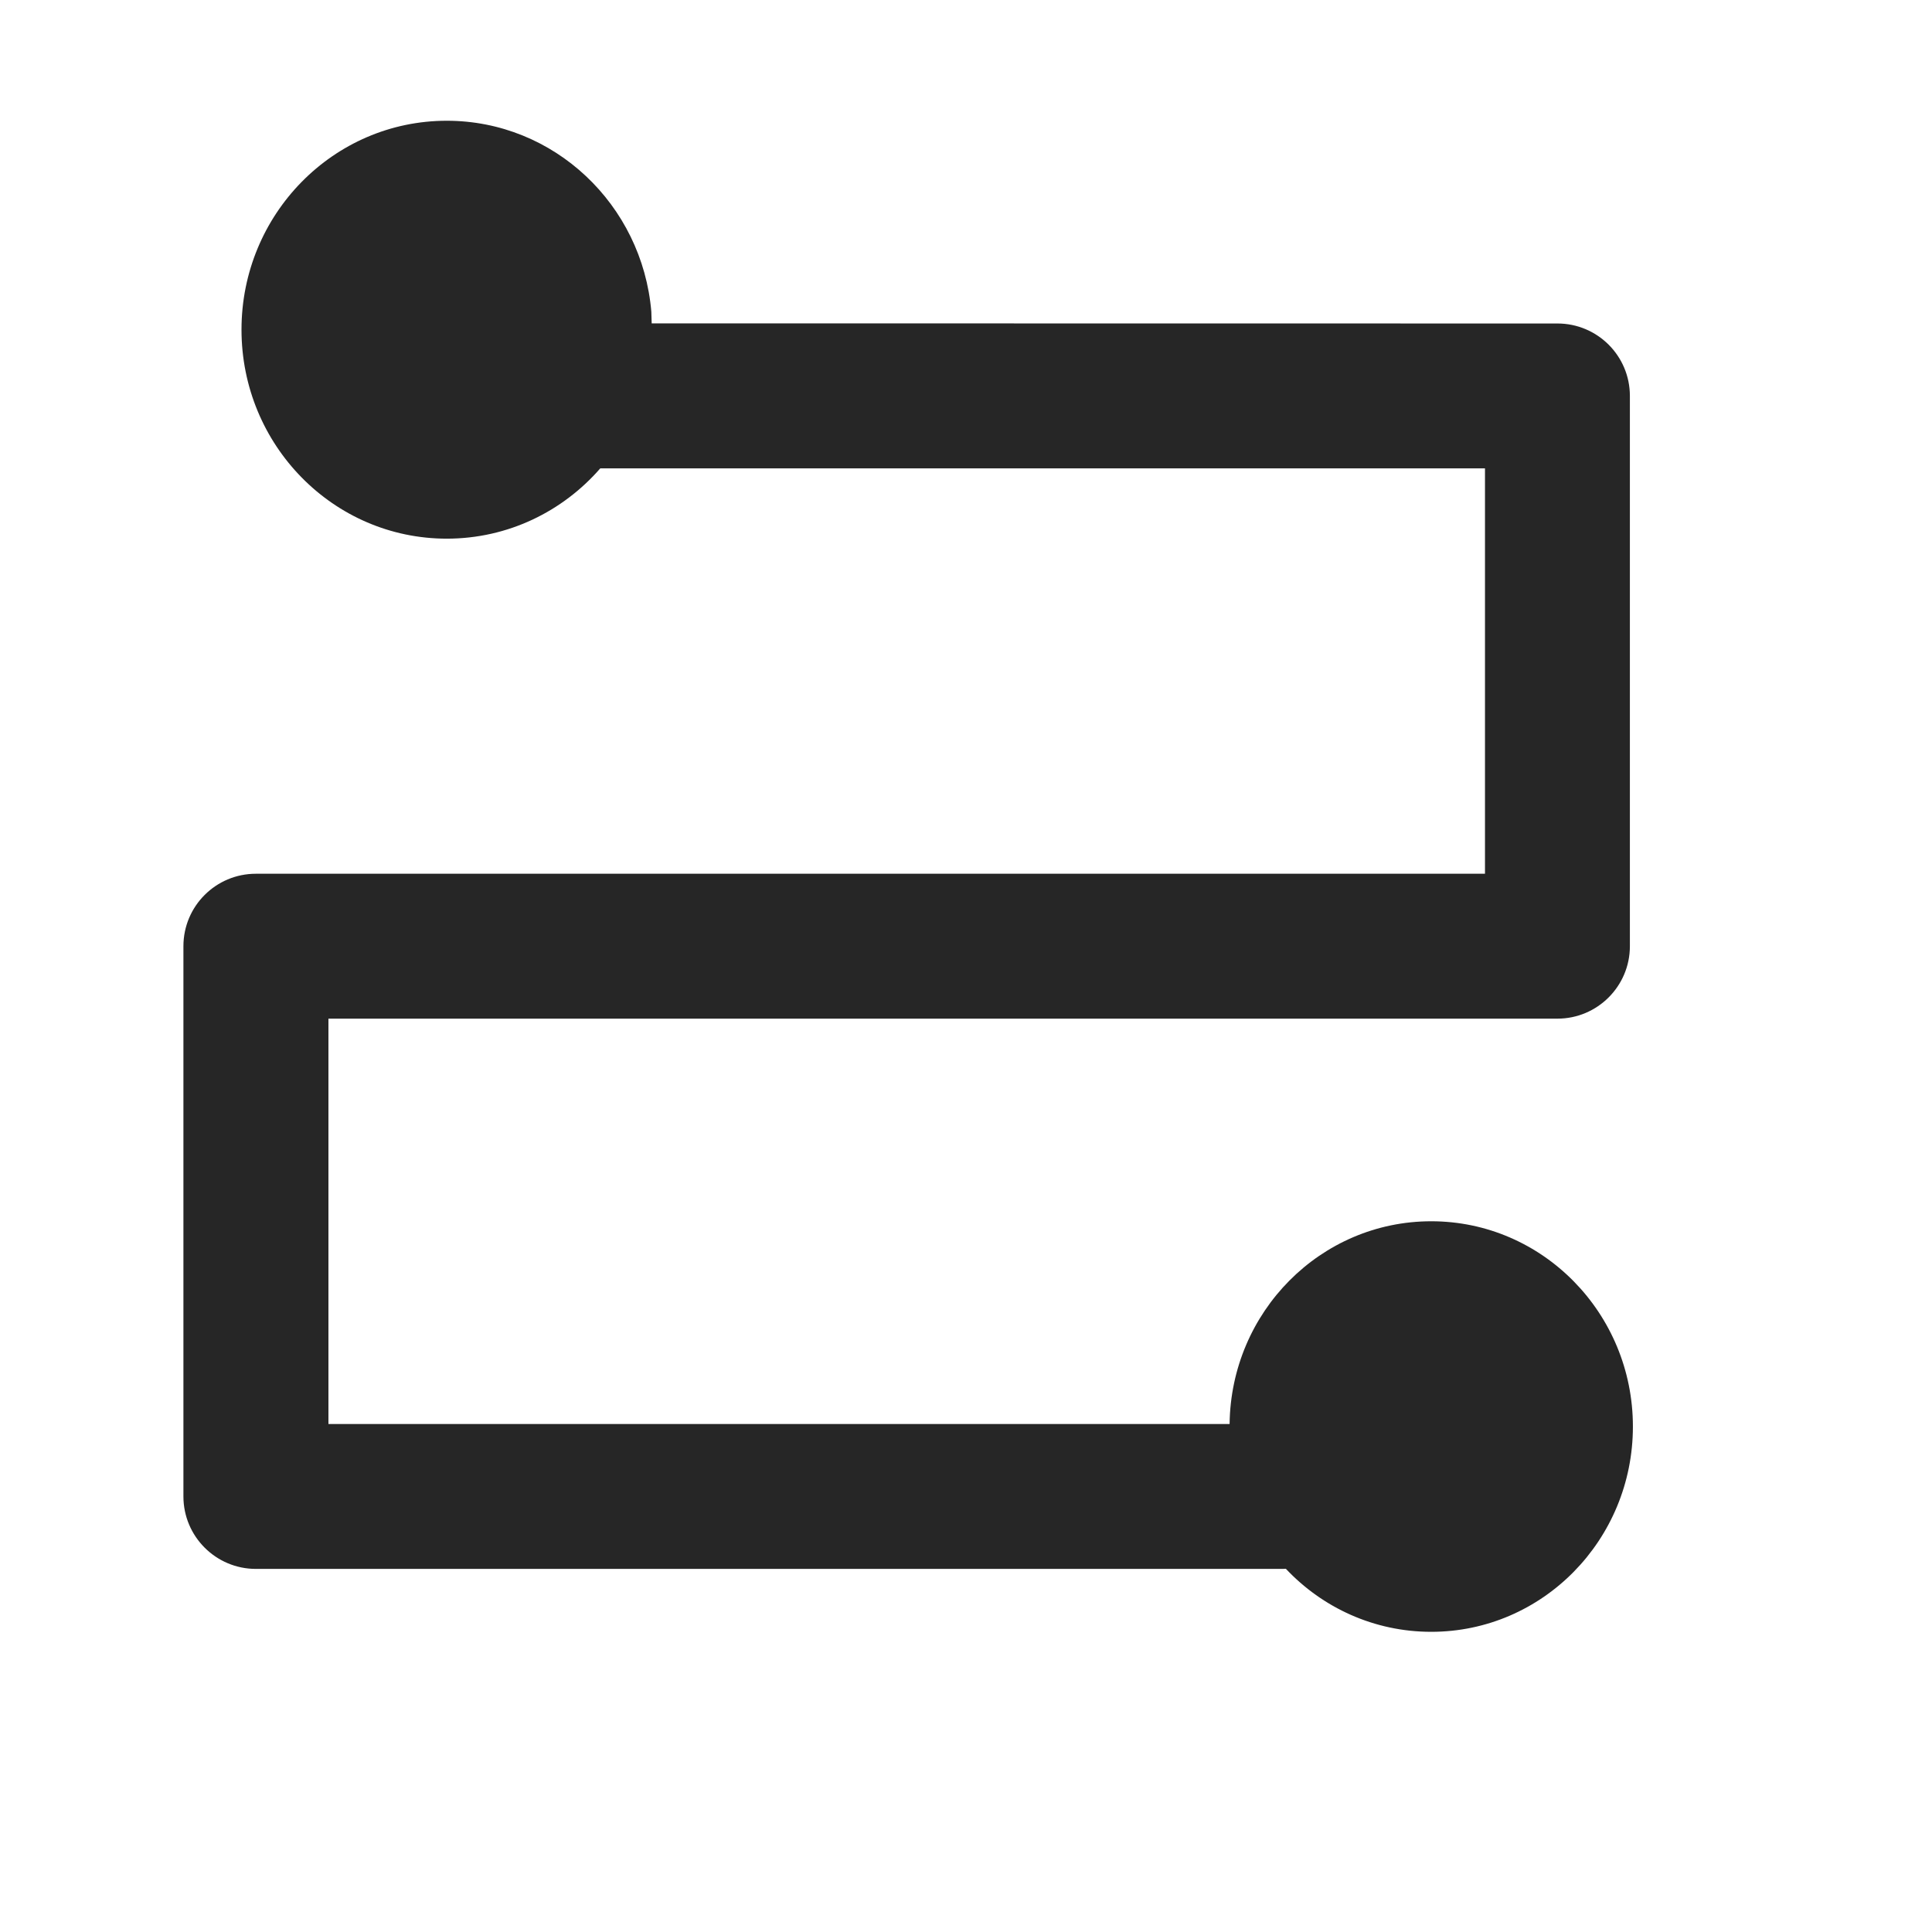
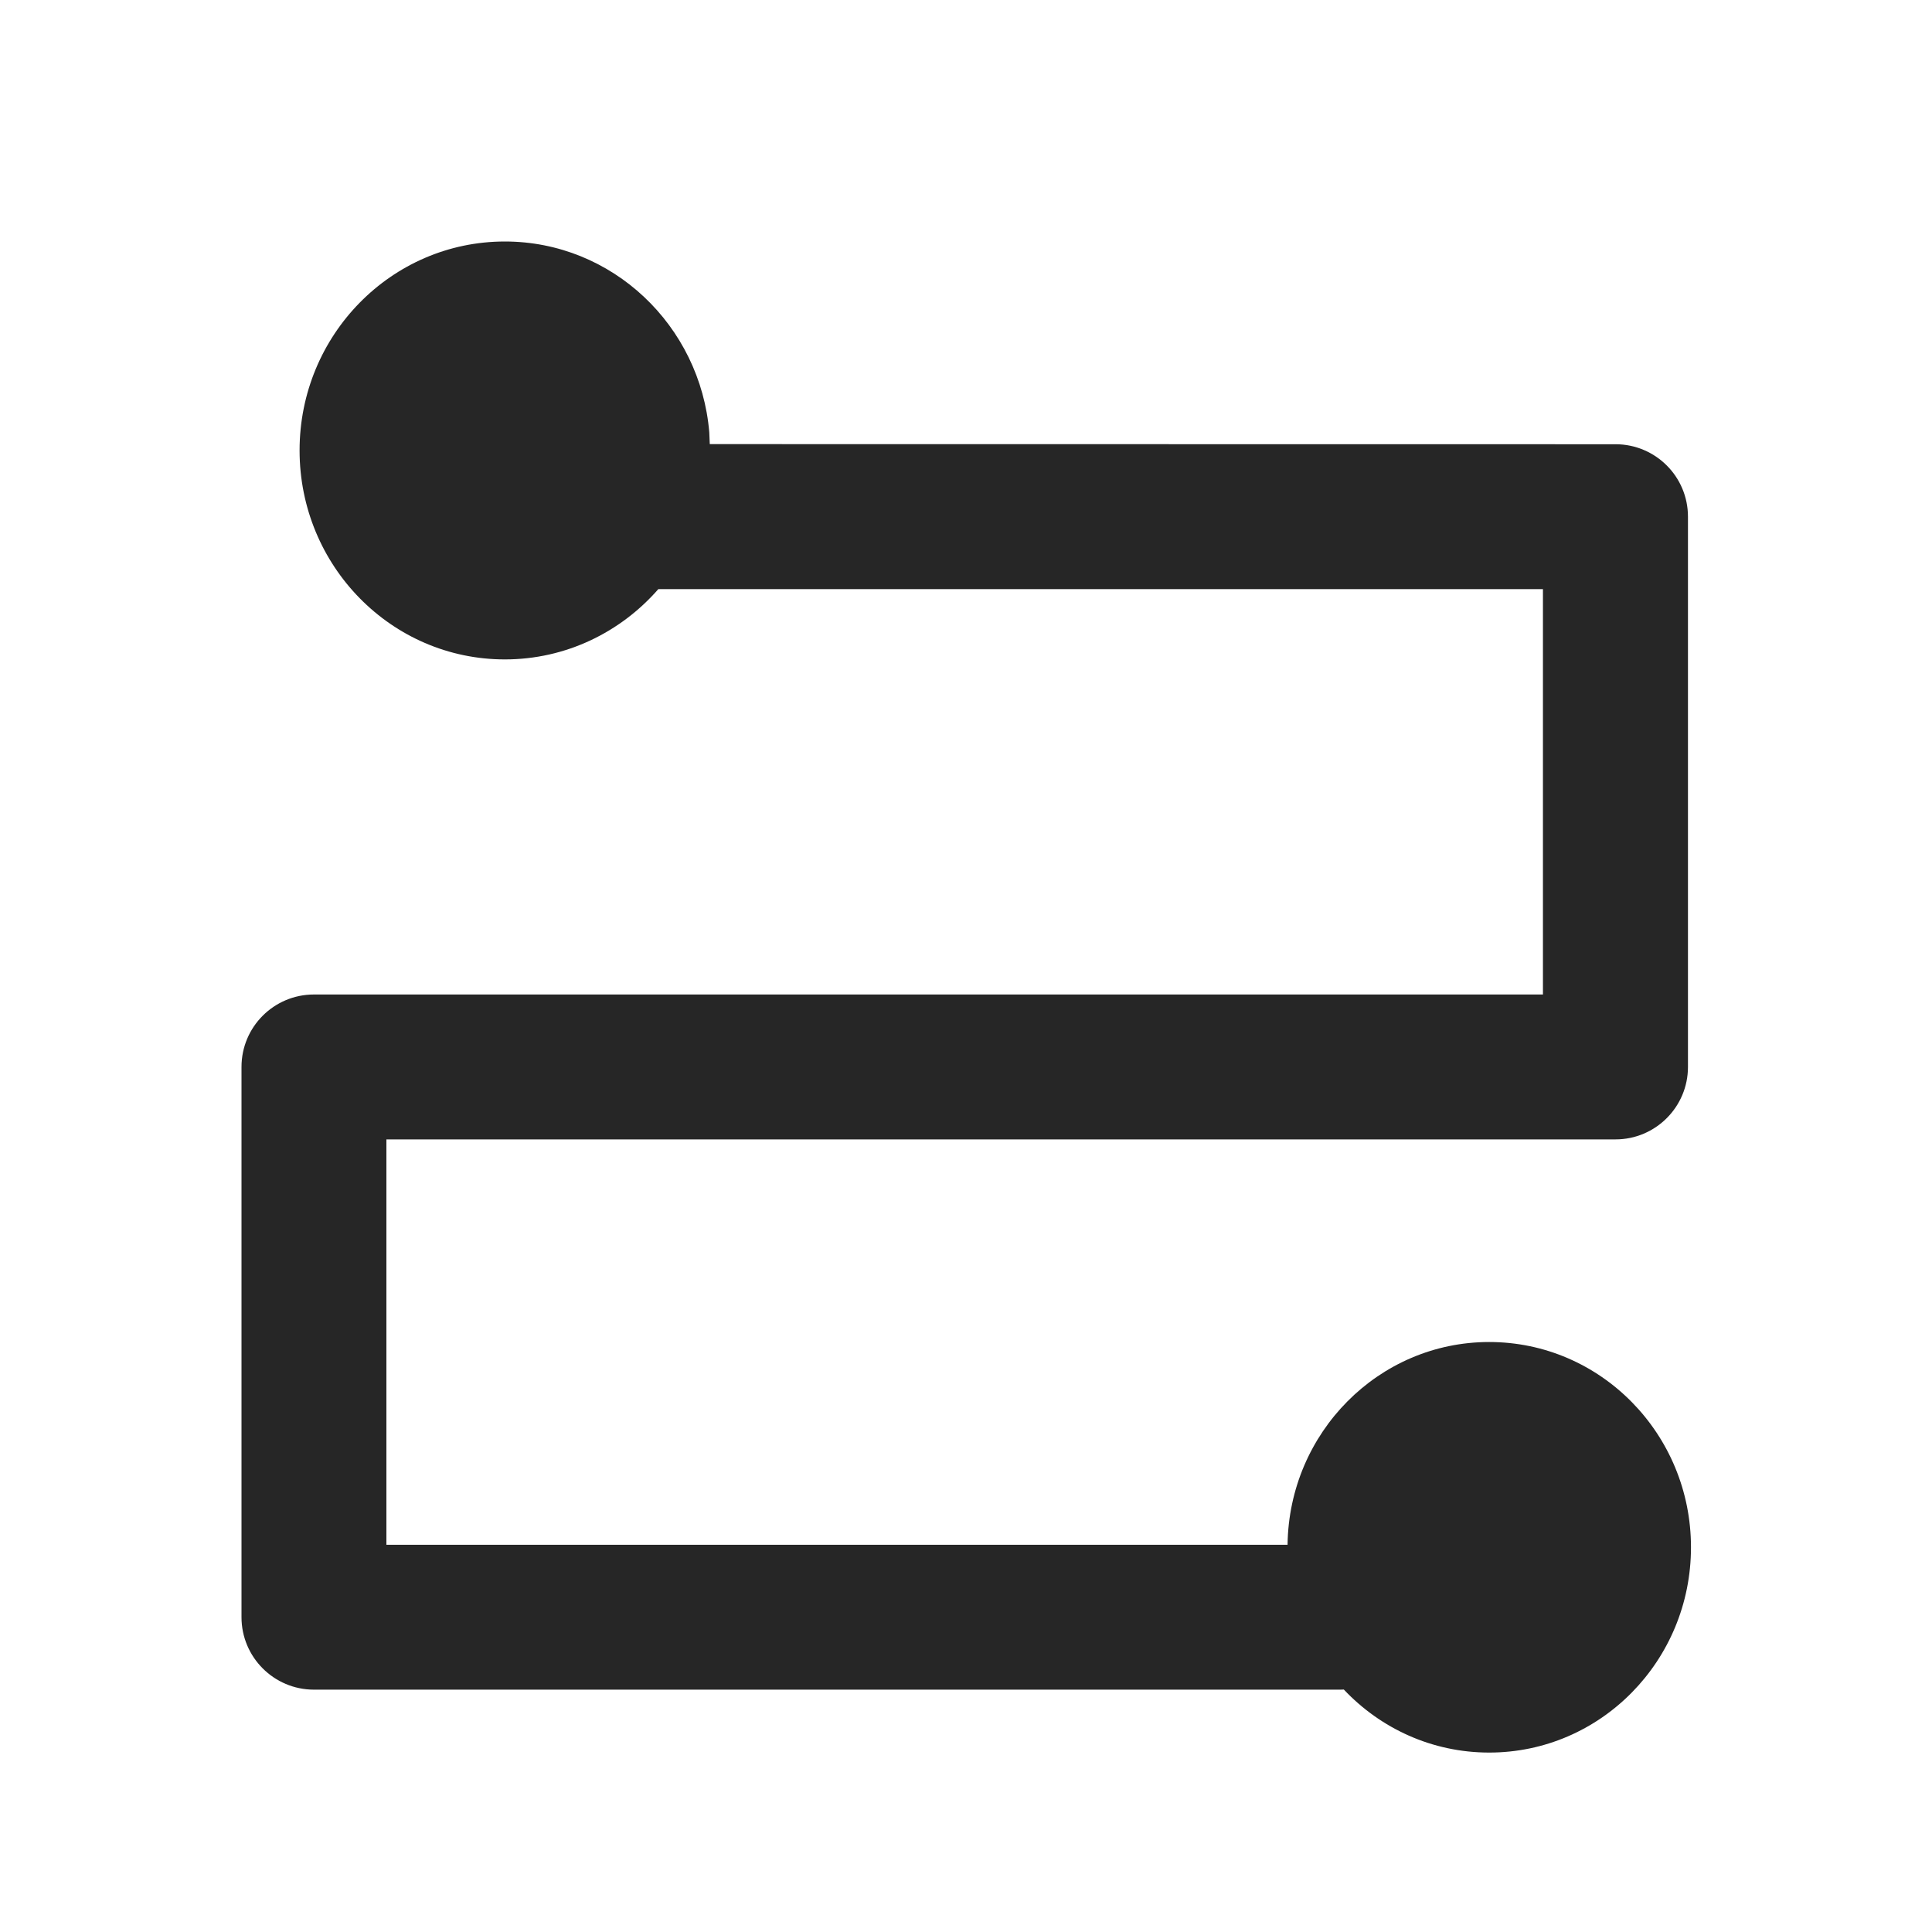
<svg xmlns="http://www.w3.org/2000/svg" width="16px" height="16px" viewBox="0 0 16 16" version="1.1">
-   <g id="Pipeline" stroke="none" stroke-width="1" fill="none" fill-rule="evenodd">
+   <g id="pipeline-third-menu" stroke="none" stroke-width="1" fill="none" fill-rule="evenodd">
    <rect id="矩形" fill="#000000" opacity="0" x="0" y="0" width="16" height="16" />
-     <path d="M2.72,8.436 L2.72,11.793 L10.183,11.793 C10.194,10.864 10.937,10.114 11.853,10.114 C12.775,10.114 13.523,10.876 13.523,11.814 C13.523,12.753 12.775,13.514 11.853,13.514 C11.38,13.514 10.952,13.314 10.649,12.992 L10.621,12.993 L2.119,12.993 C1.788,12.993 1.519,12.724 1.519,12.393 L1.519,7.836 C1.519,7.504 1.788,7.236 2.119,7.236 L12.298,7.236 L12.298,3.879 L4.971,3.879 C4.66,4.236 4.206,4.461 3.7,4.461 C2.761,4.461 2,3.686 2,2.73 C2,1.775 2.761,1 3.7,1 C4.589,1 5.319,1.695 5.394,2.581 L5.397,2.678 L12.898,2.679 C13.229,2.679 13.498,2.947 13.498,3.279 L13.498,7.836 C13.498,8.167 13.229,8.436 12.898,8.436 L2.72,8.436 Z" id="形状结合" fill="#262626" />
+     <g id="形状结合-2" transform="translate(2, 2)" fill="#262626">
+       <path d="M1.2,7.436 L1.2,10.793 L8.663,10.793 C8.675,9.864 9.418,9.114 10.333,9.114 C11.256,9.114 12.004,9.876 12.004,10.814 C12.004,11.753 11.256,12.514 10.333,12.514 C9.86,12.514 9.433,12.314 9.129,11.992 L9.101,11.993 L0.6,11.993 C0.269,11.993 0,11.724 0,11.393 L0,6.836 C0,6.504 0.269,6.236 0.6,6.236 L10.778,6.236 L10.778,2.879 L3.452,2.879 C3.14,3.236 2.686,3.461 2.181,3.461 C1.242,3.461 0.481,2.686 0.481,1.73 C0.481,0.775 1.242,0 2.181,0 C3.07,0 3.8,0.695 3.874,1.581 L3.878,1.678 L11.379,1.679 C11.71,1.679 11.979,1.947 11.979,2.279 L11.979,6.836 C11.979,7.167 11.71,7.436 11.379,7.436 L1.2,7.436 Z" id="形状结合" />
+     </g>
  </g>
</svg>
